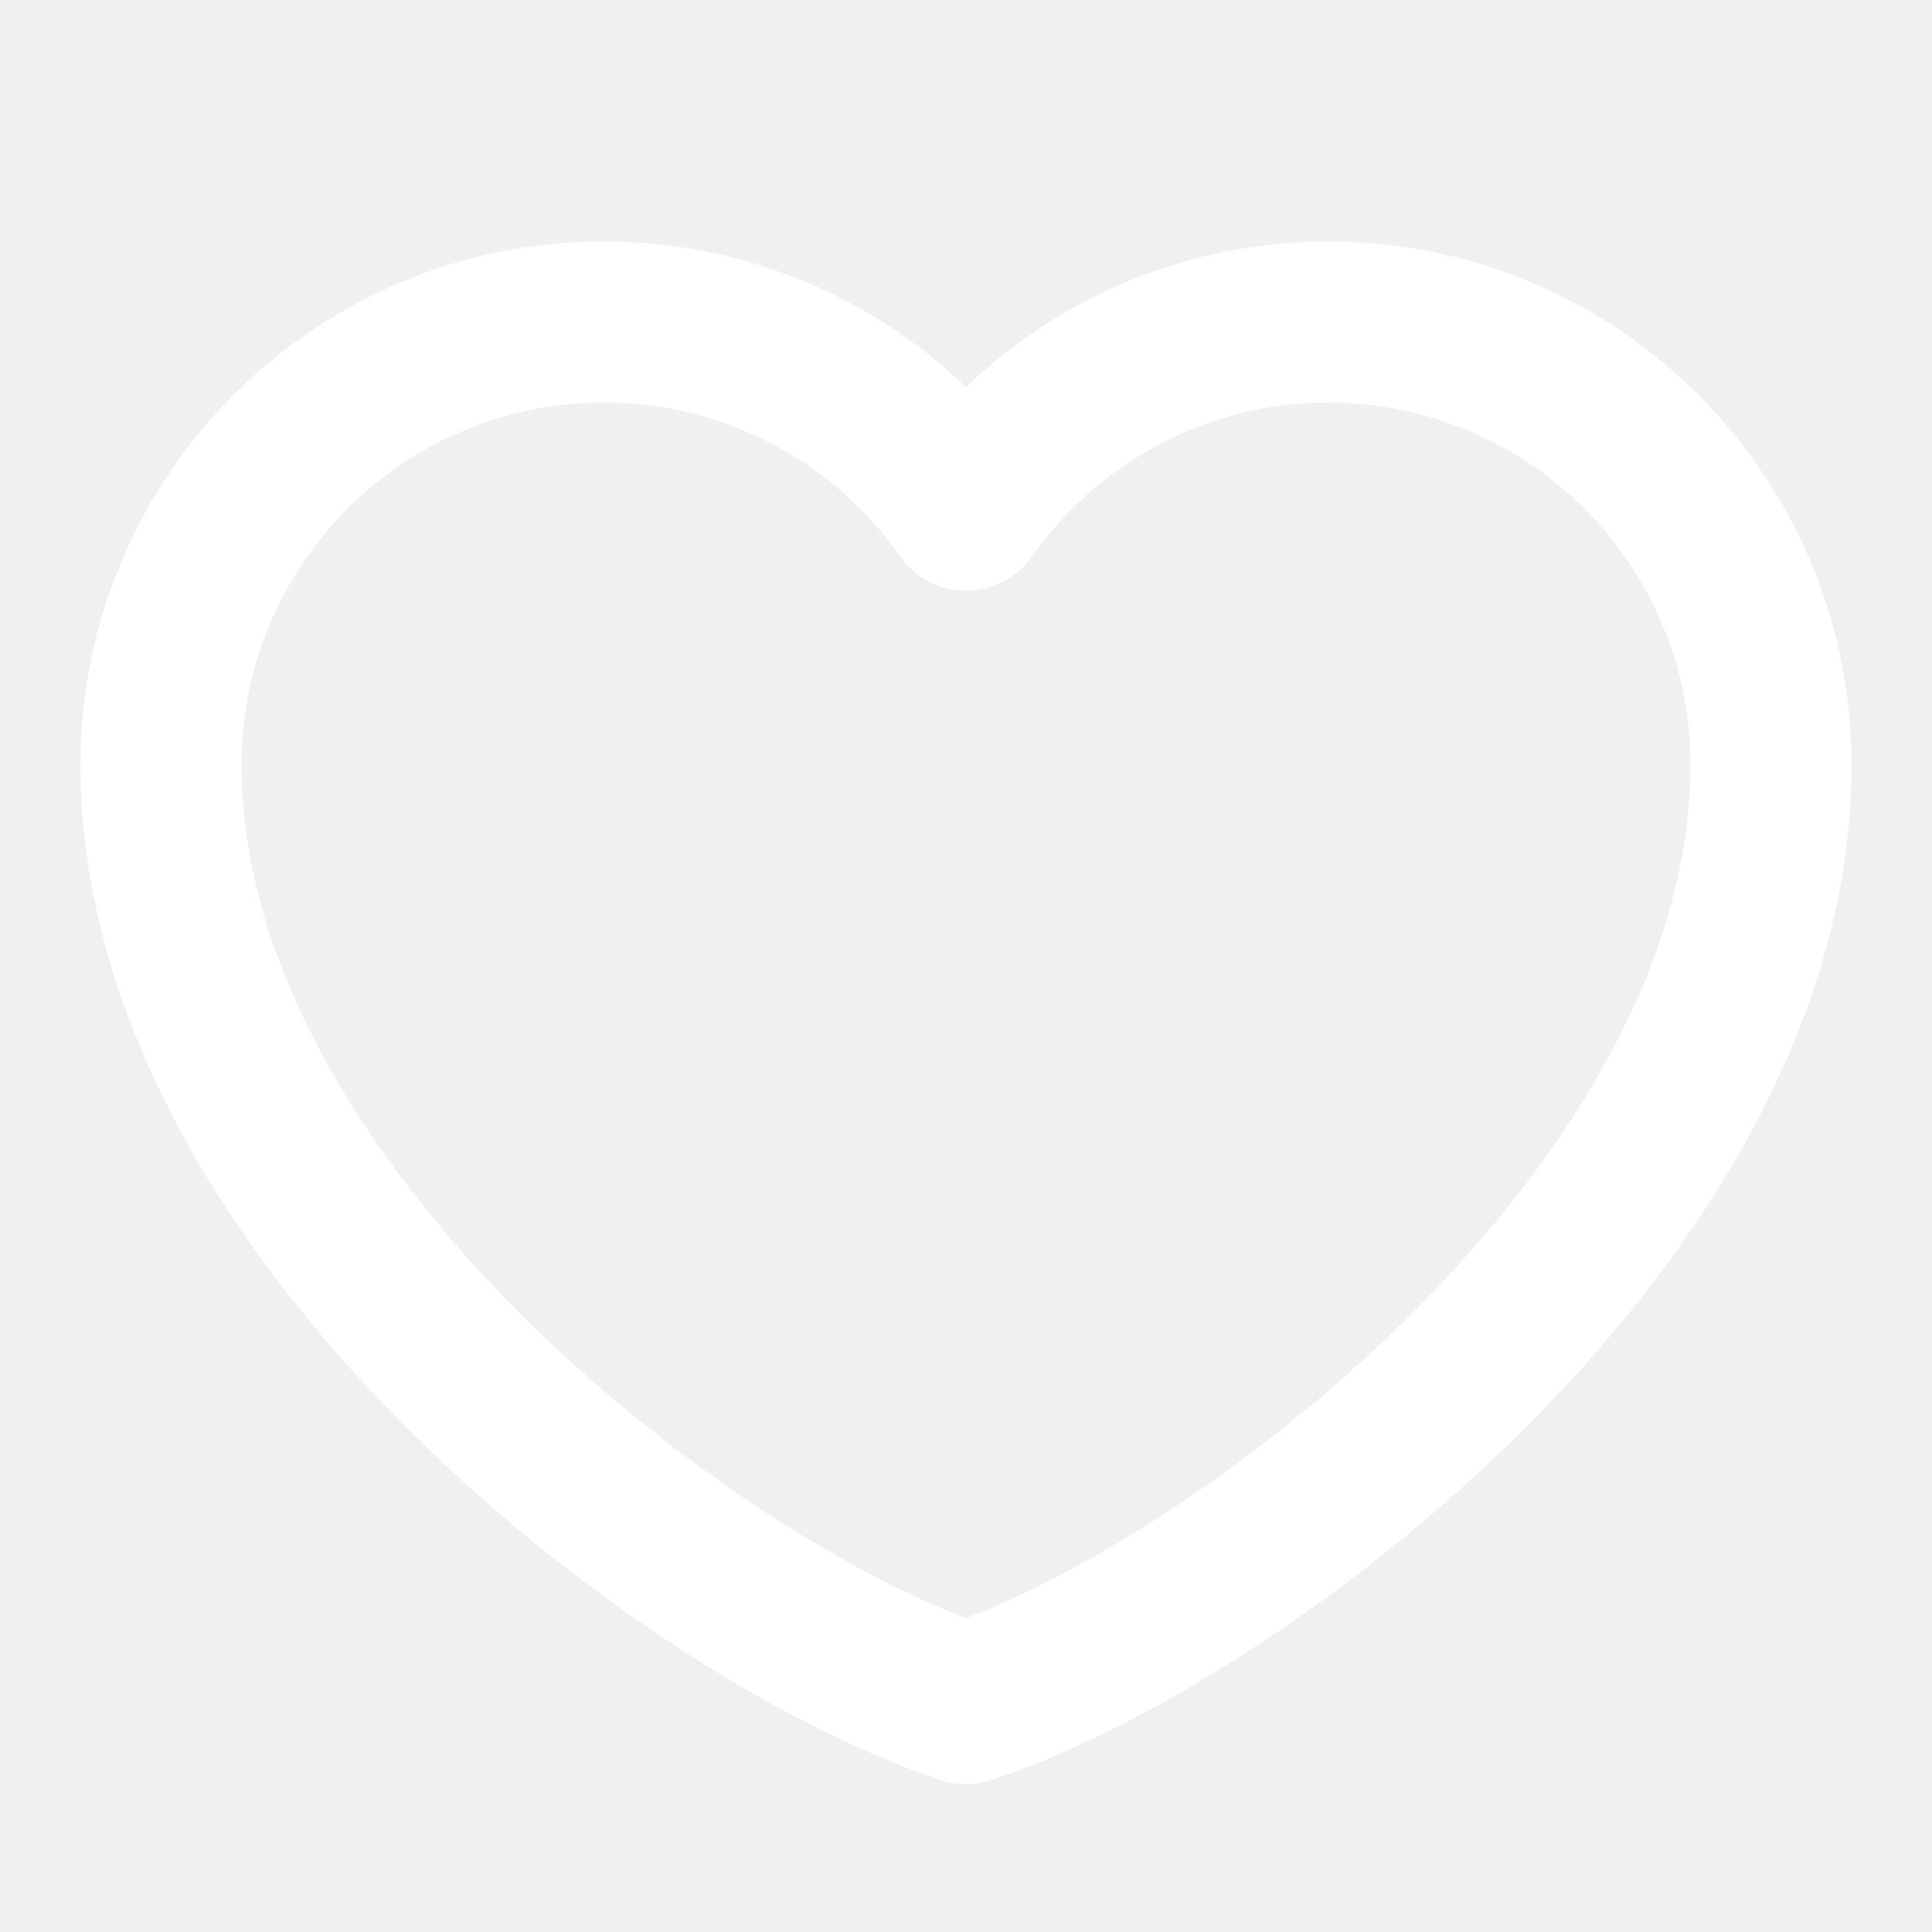
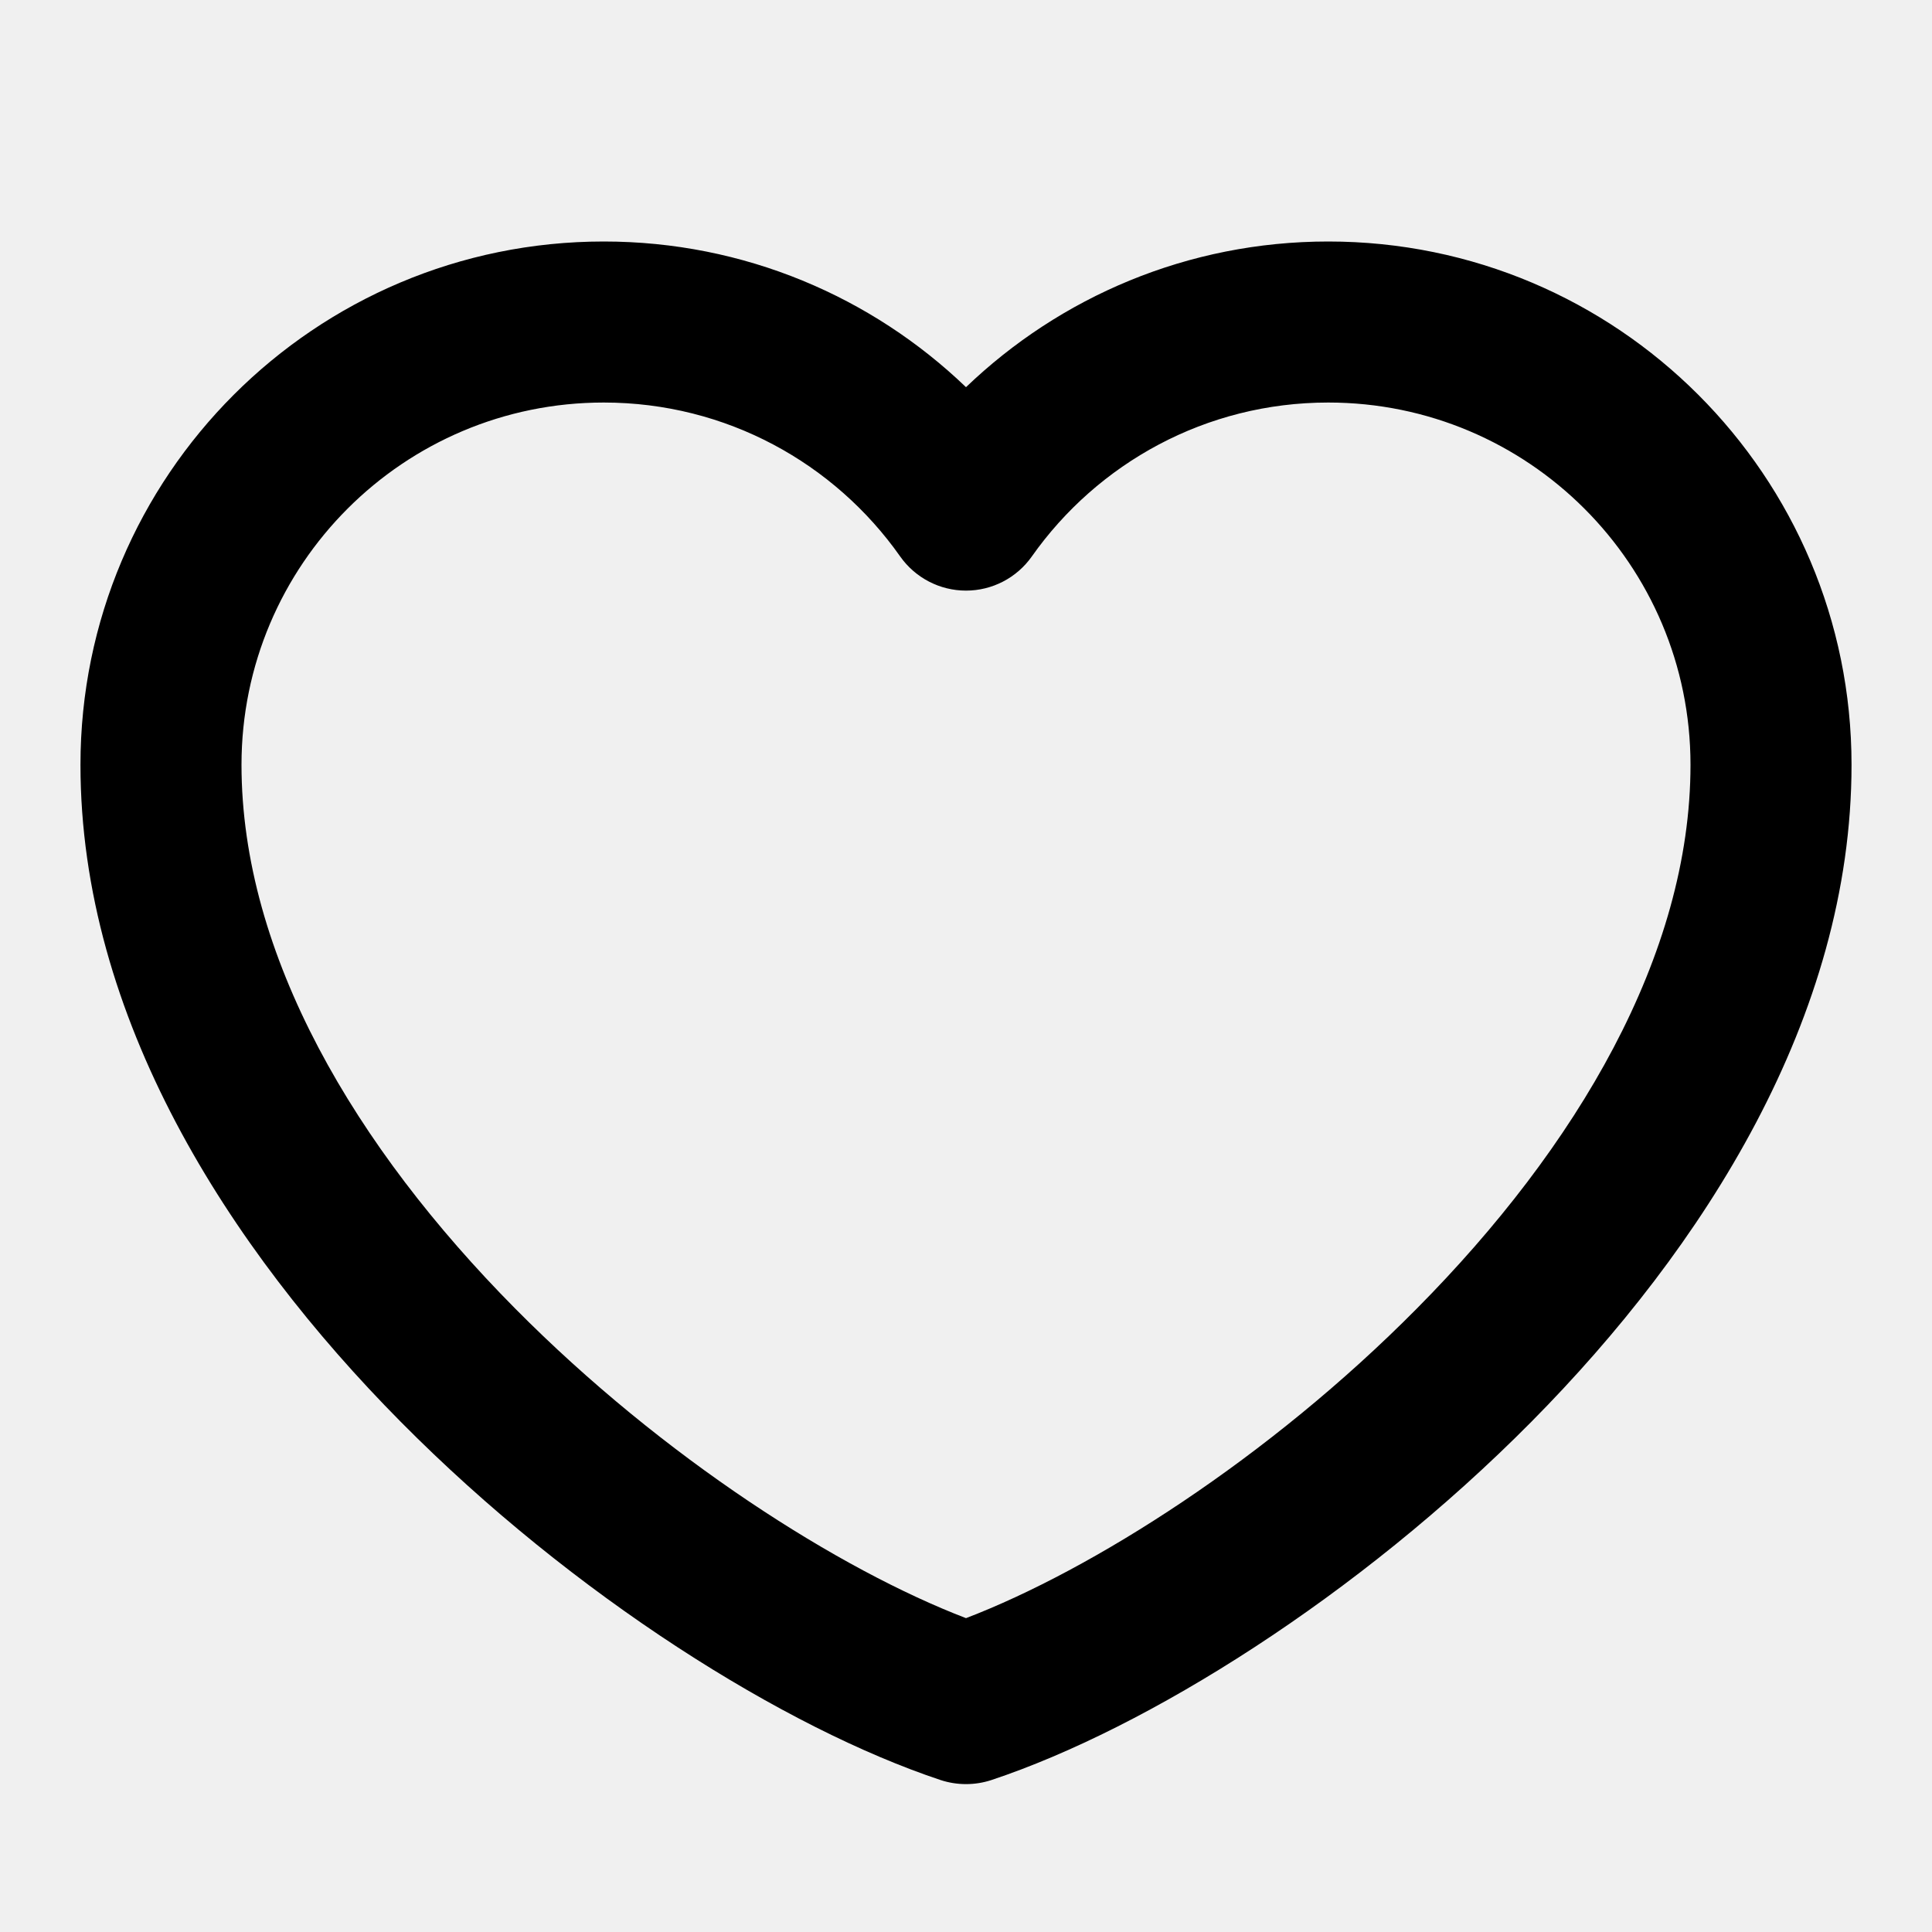
- <svg xmlns="http://www.w3.org/2000/svg" width="20" height="20" viewBox="0 0 20 20" fill="none">
-   <path fill-rule="evenodd" clip-rule="evenodd" d="M0.833 7.917C0.833 4.925 3.259 2.5 6.25 2.5C7.706 2.5 9.028 3.075 10 4.008C10.973 3.075 12.294 2.5 13.75 2.5C16.742 2.5 19.167 4.925 19.167 7.917C19.167 10.528 17.637 12.916 15.853 14.718C14.06 16.528 11.869 17.893 10.263 18.427C10.092 18.483 9.908 18.483 9.737 18.427C8.132 17.893 5.94 16.528 4.148 14.718C2.363 12.916 0.833 10.528 0.833 7.917ZM6.25 4.167C4.179 4.167 2.5 5.846 2.5 7.917C2.5 9.888 3.679 11.876 5.332 13.545C6.871 15.099 8.698 16.252 10 16.751C11.303 16.252 13.13 15.099 14.668 13.545C16.322 11.876 17.5 9.888 17.5 7.917C17.5 5.846 15.821 4.167 13.75 4.167C12.483 4.167 11.362 4.795 10.681 5.761C10.525 5.982 10.271 6.114 10 6.114C9.729 6.114 9.475 5.982 9.319 5.761C8.639 4.795 7.518 4.167 6.25 4.167Z" fill="white" />
+ <svg xmlns="http://www.w3.org/2000/svg" fill="none" height="20" viewBox="0 0 20 20" width="20">
+   <path clip-rule="evenodd" d="M0.833 7.917C0.833 4.925 3.259 2.5 6.25 2.5C7.706 2.5 9.028 3.075 10 4.008C10.973 3.075 12.294 2.5 13.75 2.5C16.742 2.5 19.167 4.925 19.167 7.917C19.167 10.528 17.637 12.916 15.853 14.718C14.06 16.528 11.869 17.893 10.263 18.427C10.092 18.483 9.908 18.483 9.737 18.427C8.132 17.893 5.94 16.528 4.148 14.718C2.363 12.916 0.833 10.528 0.833 7.917ZM6.25 4.167C4.179 4.167 2.5 5.846 2.5 7.917C2.5 9.888 3.679 11.876 5.332 13.545C6.871 15.099 8.698 16.252 10 16.751C11.303 16.252 13.13 15.099 14.668 13.545C16.322 11.876 17.5 9.888 17.5 7.917C17.5 5.846 15.821 4.167 13.75 4.167C12.483 4.167 11.362 4.795 10.681 5.761C10.525 5.982 10.271 6.114 10 6.114C9.729 6.114 9.475 5.982 9.319 5.761C8.639 4.795 7.518 4.167 6.25 4.167Z" fill="black" fill-rule="evenodd" />
</svg>
